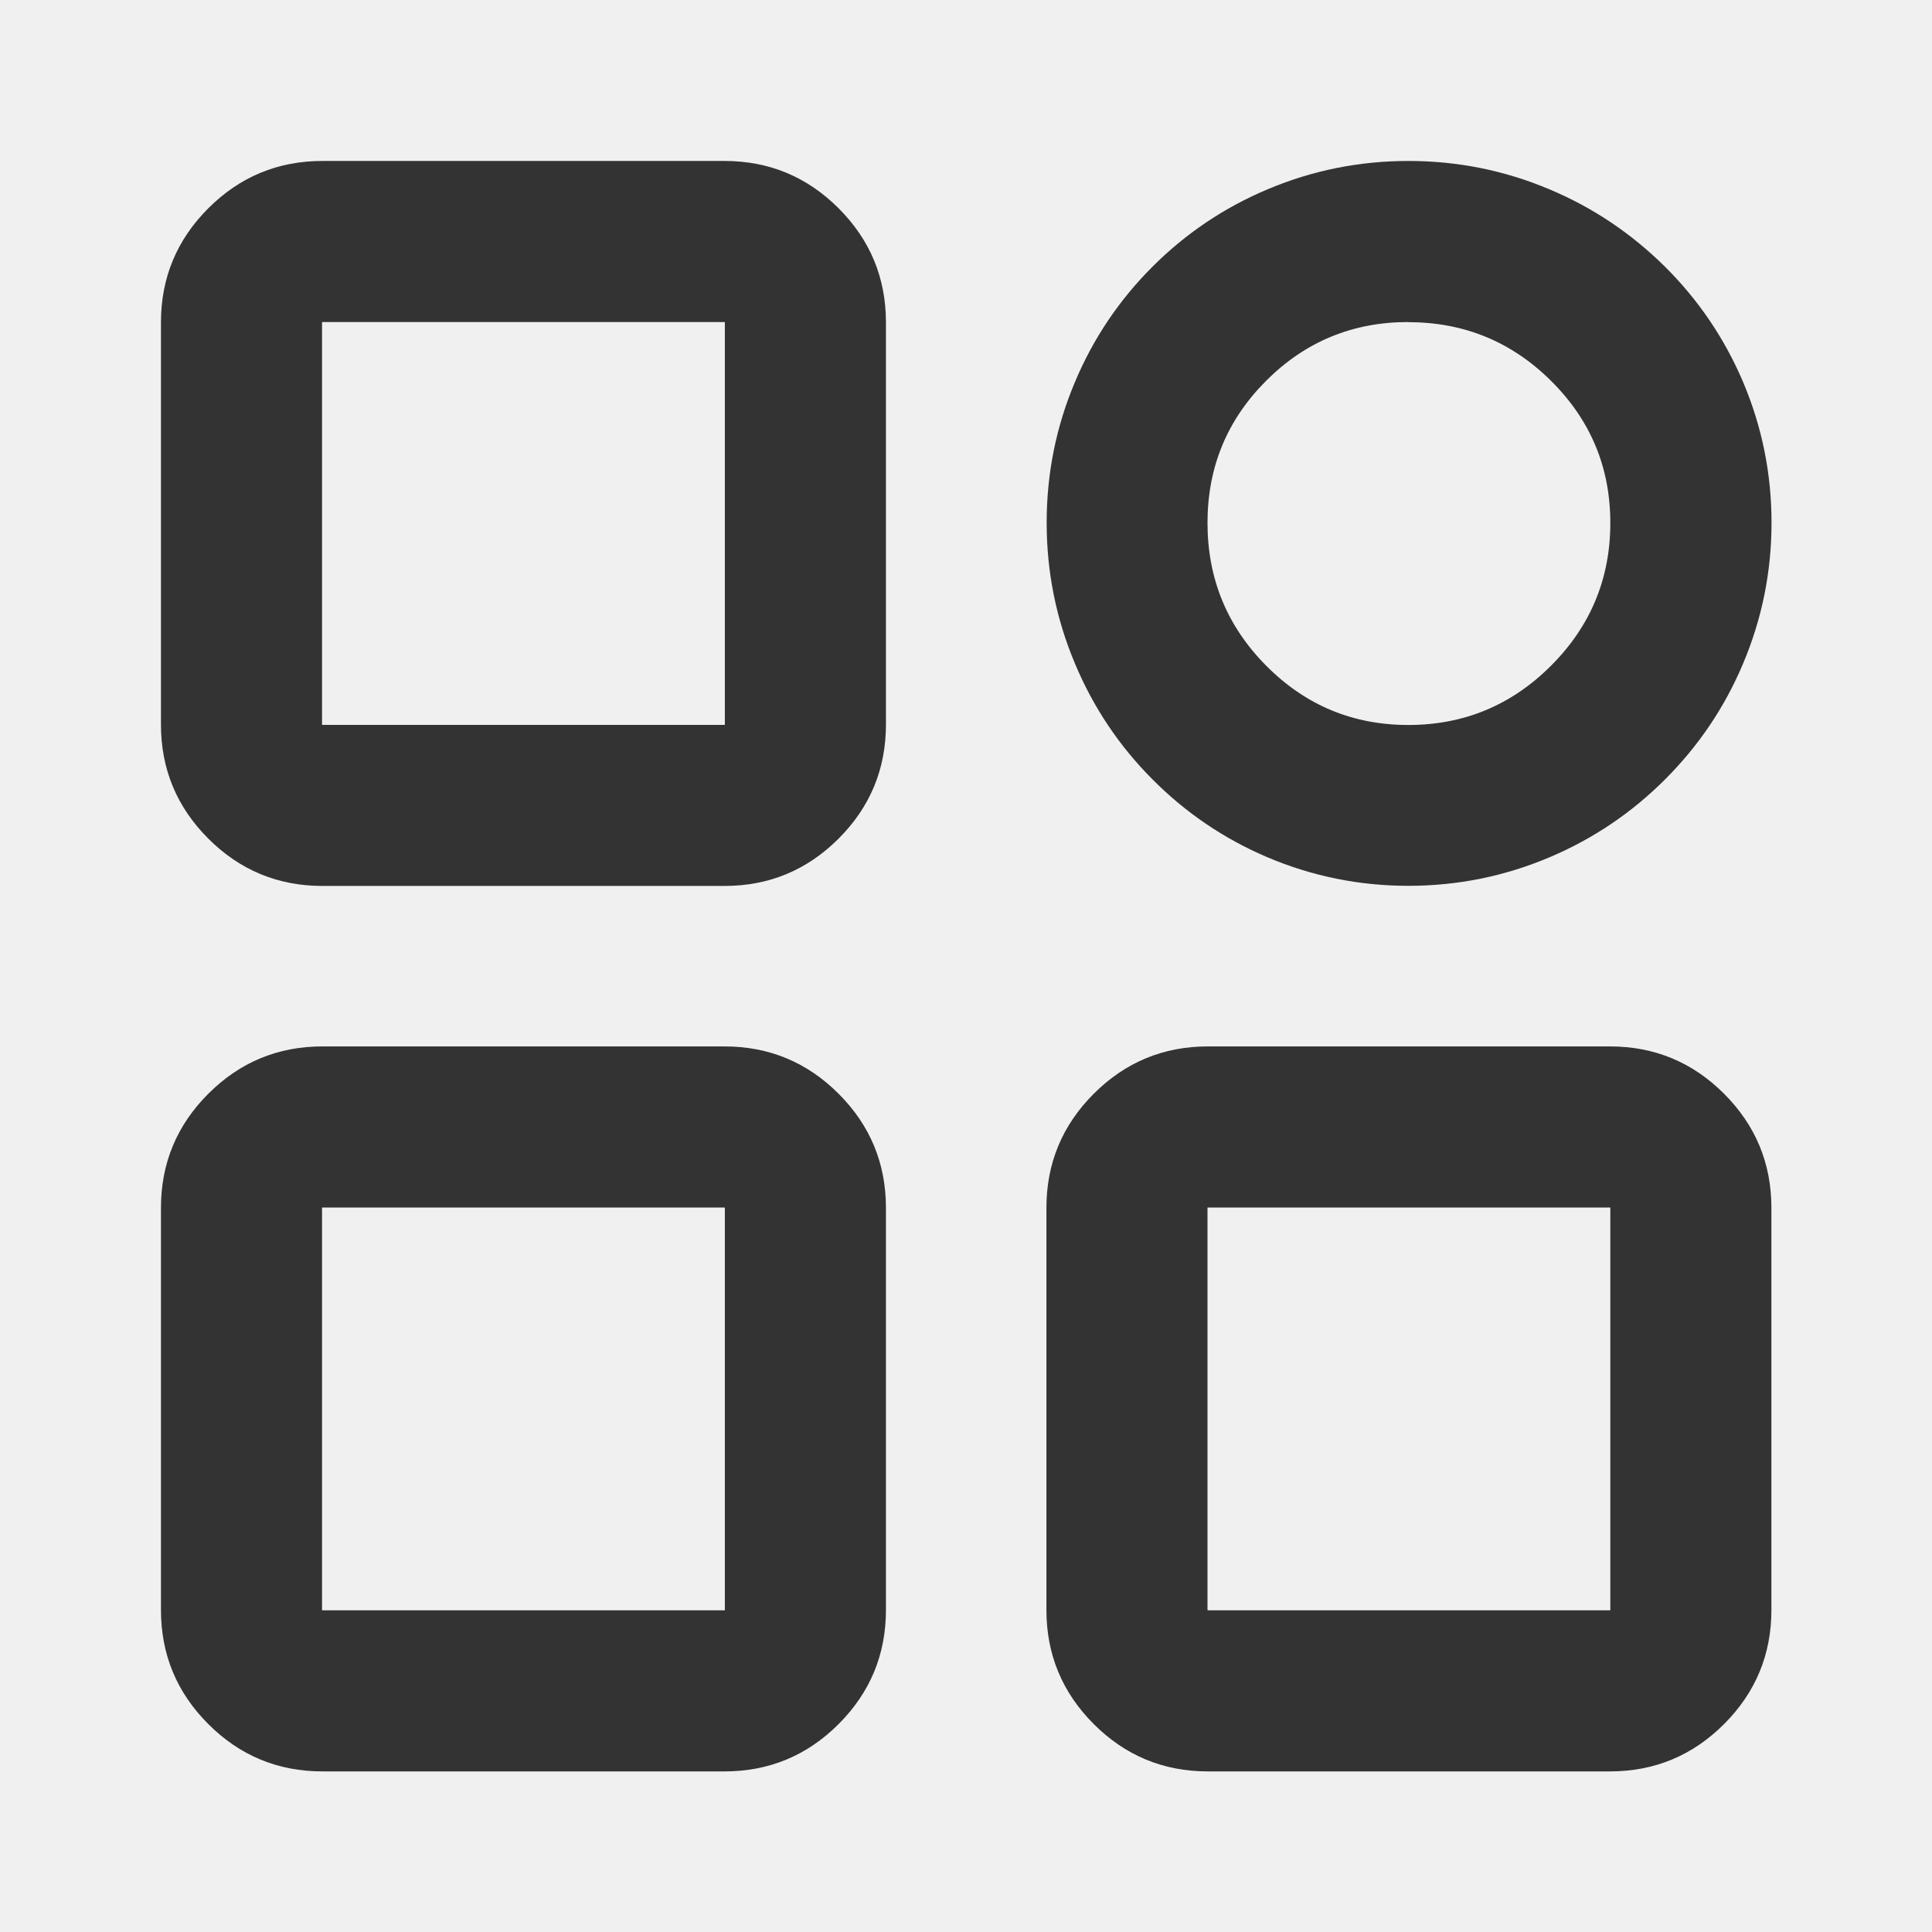
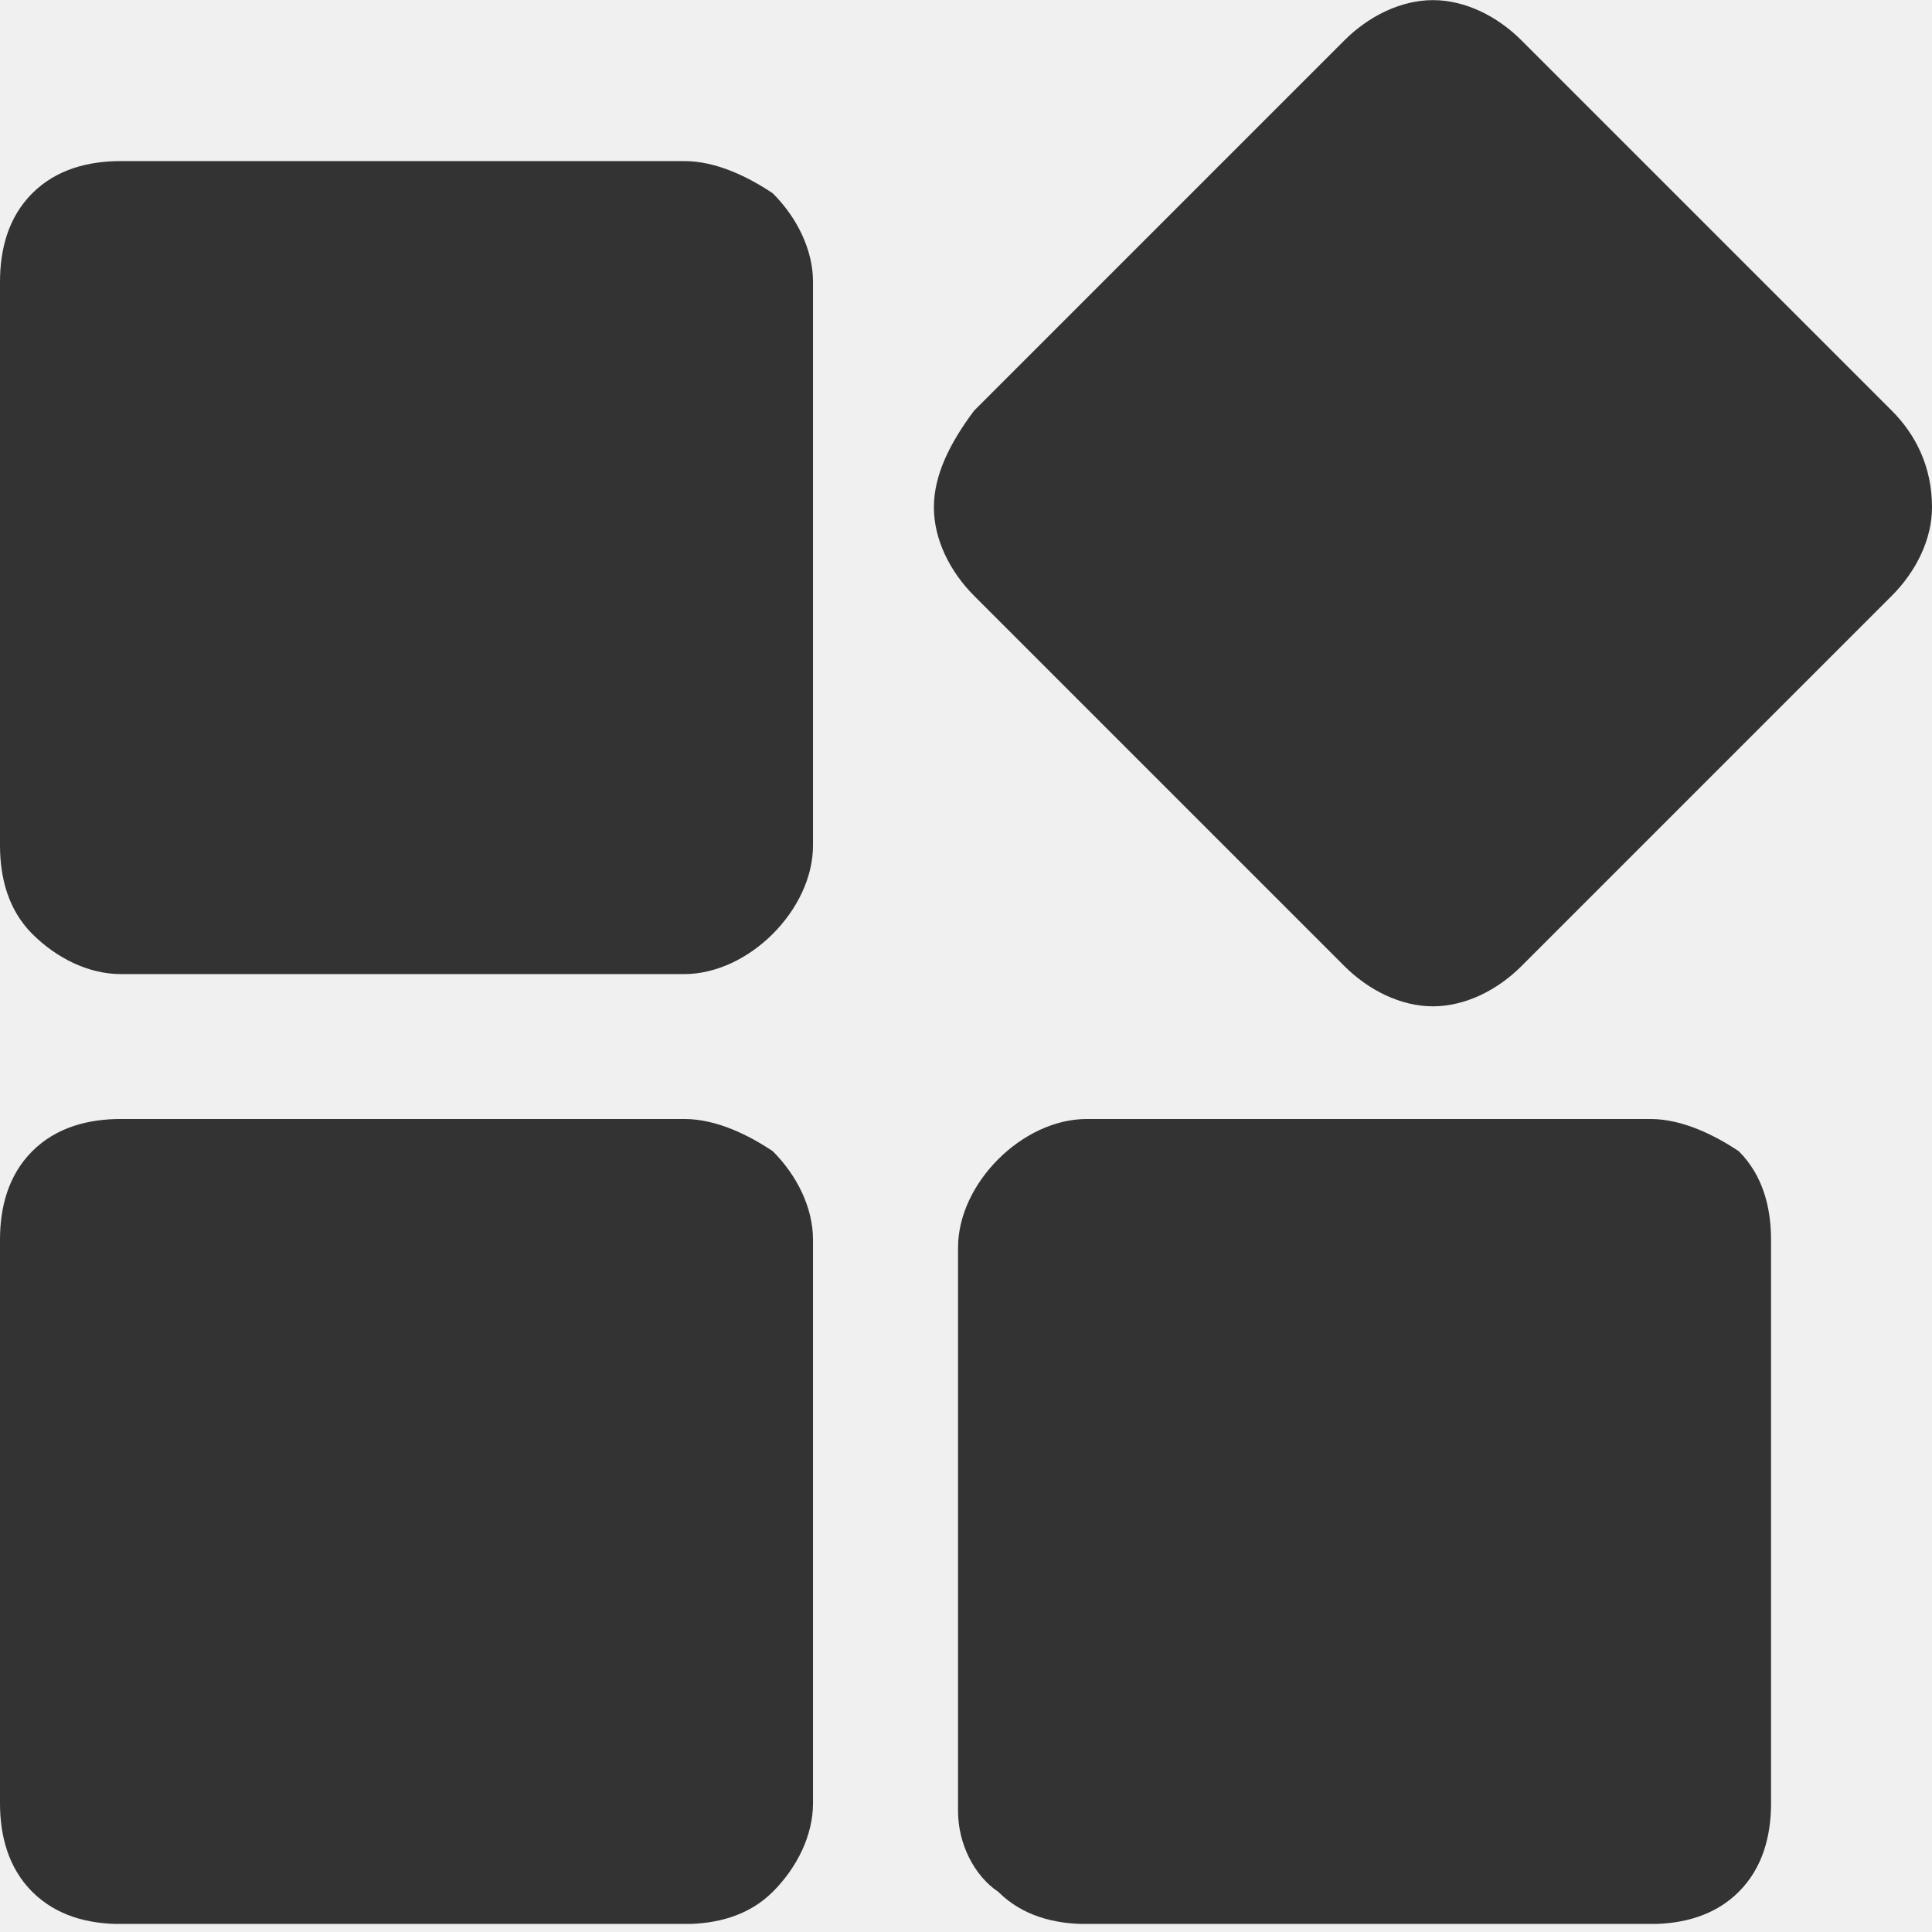
- <svg xmlns="http://www.w3.org/2000/svg" xmlns:xlink="http://www.w3.org/1999/xlink" width="16" height="16" viewBox="0 0 16 16" fill="none">
-   <g opacity="1" transform="translate(0 0)  rotate(0)">
-     <mask id="bg-mask-0" fill="white">
-       <use xlink:href="#path_0" />
-     </mask>
-     <g mask="url(#bg-mask-0)">
-       <path id="路径 1" style="fill:#333333; opacity:1;" d="M6.945,1.725c0.261,0.261 0.392,0.576 0.392,0.945v3.33c0,0.369 -0.131,0.684 -0.392,0.945c-0.261,0.261 -0.576,0.392 -0.945,0.392h-3.33c-0.369,0 -0.684,-0.131 -0.945,-0.392c-0.261,-0.261 -0.392,-0.576 -0.392,-0.945v-3.33c0,-0.369 0.131,-0.684 0.392,-0.945c0.261,-0.261 0.576,-0.392 0.945,-0.392h3.33c0.369,0 0.684,0.131 0.945,0.392zM2.667,6c0,0.002 0.001,0.003 0.003,0.003h3.33c0.002,0 0.003,-0.001 0.003,-0.003v-3.33c0,-0.002 -0.001,-0.003 -0.003,-0.003h-3.33c-0.002,0 -0.003,0.001 -0.003,0.003z" />
-       <path id="路径 2" style="fill:#333333; opacity:1;" d="M6.945,9.058c0.261,0.261 0.392,0.576 0.392,0.945v3.33c0,0.369 -0.131,0.684 -0.392,0.945c-0.261,0.261 -0.576,0.392 -0.945,0.392h-3.33c-0.369,0 -0.684,-0.131 -0.945,-0.392c-0.261,-0.261 -0.392,-0.576 -0.392,-0.945v-3.33c0,-0.369 0.131,-0.684 0.392,-0.945c0.261,-0.261 0.576,-0.392 0.945,-0.392h3.33c0.369,0 0.684,0.131 0.945,0.392zM2.667,13.333c0,0.002 0.001,0.003 0.003,0.003h3.33c0.002,0 0.003,-0.001 0.003,-0.003v-3.33c0,-0.002 -0.001,-0.003 -0.003,-0.003h-3.33c-0.002,0 -0.003,0.001 -0.003,0.003z" />
-       <path id="路径 3" style="fill:#333333; opacity:1;" d="M13.789,6.455c-0.277,0.277 -0.596,0.492 -0.955,0.644c-0.373,0.158 -0.763,0.237 -1.17,0.237c-0.407,0 -0.797,-0.079 -1.169,-0.237c-0.359,-0.153 -0.676,-0.368 -0.952,-0.646c-0.276,-0.277 -0.489,-0.596 -0.64,-0.956c-0.157,-0.372 -0.235,-0.762 -0.235,-1.168c0,-0.407 0.078,-0.796 0.235,-1.167c0.151,-0.359 0.365,-0.677 0.641,-0.953c0.276,-0.276 0.594,-0.49 0.953,-0.641c0.371,-0.157 0.761,-0.235 1.167,-0.235c0.407,0 0.796,0.078 1.168,0.235c0.36,0.151 0.678,0.365 0.956,0.64c0.278,0.276 0.493,0.594 0.646,0.952c0.158,0.372 0.237,0.762 0.237,1.169c0,0.407 -0.079,0.797 -0.237,1.17c-0.152,0.36 -0.367,0.678 -0.644,0.955zM11.663,2.667c-0.461,0 -0.853,0.162 -1.177,0.486c-0.324,0.324 -0.486,0.716 -0.486,1.177c0,0.462 0.162,0.857 0.487,1.184c0.324,0.326 0.716,0.49 1.176,0.49c0.461,0 0.855,-0.164 1.182,-0.491c0.327,-0.327 0.491,-0.721 0.491,-1.182c0,-0.46 -0.163,-0.851 -0.49,-1.176c-0.327,-0.325 -0.721,-0.487 -1.184,-0.487z" />
-       <path id="路径 4" style="fill:#333333; opacity:1;" d="M14.278,9.058c0.261,0.261 0.392,0.576 0.392,0.945v3.33c0,0.369 -0.131,0.684 -0.392,0.945c-0.261,0.261 -0.576,0.392 -0.945,0.392h-3.33c-0.369,0 -0.684,-0.131 -0.945,-0.392c-0.261,-0.261 -0.392,-0.576 -0.392,-0.945v-3.33c0,-0.369 0.131,-0.684 0.392,-0.945c0.261,-0.261 0.576,-0.392 0.945,-0.392h3.33c0.369,0 0.684,0.131 0.945,0.392zM10,13.333c0,0.002 0.001,0.003 0.003,0.003h3.33c0.002,0 0.003,-0.001 0.003,-0.003v-3.33c0,-0.002 -0.001,-0.003 -0.003,-0.003h-3.33c-0.002,0 -0.003,0.001 -0.003,0.003z" />
-     </g>
+ <svg xmlns="http://www.w3.org/2000/svg" height="16" viewBox="0 0 16 16" width="16">
+   <clipPath id="a">
+     <path d="m5.667 9.267c.267 0 .533.133.733.267.2.2.333.467.333.733v4.667c0 .267-.133.533-.333.733-.2.2-.467.267-.733.267h-4.667c-.267 0-.533-.067-.733-.267-.2-.2-.267-.467-.267-.733v-4.667c0-.267.067-.533.267-.733.2-.2.467-.267.733-.267zm8-0c.267 0.0.533.134.733.267.2.2.267.467.267.733v4.667c0 .267-.067.533-.267.733-.2.2-.467.267-.733.267h-4.667c-.267 0-.533-.067-.733-.267-.2-.133-.333-.4-.333-.667v-4.667c0-.267.133-.533.333-.733.2-.2.467-.333.733-.333zm-1.8-9.266c.267 0 .533.133.733.333l3.067 3.067c.2.2.333.467.333.8 0 .267-.133.533-.333.733l-3.067 3.067c-.2.2-.467.333-.733.333s-.533-.133-.733-.333l-3.067-3.067c-.2-.2-.333-.467-.333-.733 0-.267.133-.533.333-.8l3.067-3.067c.2-.2.467-.333.733-.333zm-6.2 1.333c.267 0 .533.133.733.267.2.2.333.467.333.733v4.667c0 .267-.133.533-.333.733-.2.2-.467.333-.733.333h-4.667c-.267 0-.533-.133-.733-.333-.2-.2-.267-.467-.267-.733v-4.667c0-.267.067-.533.267-.733.2-.2.467-.267.733-.267z" />
+   </clipPath>
+   <g clip-path="url(#a)">
+     <path d="m0 0h16v15.933h-16z" fill="#333" />
  </g>
-   <defs>
-     <rect id="path_0" x="0" y="0" width="16" height="16" />
-   </defs>
</svg>
